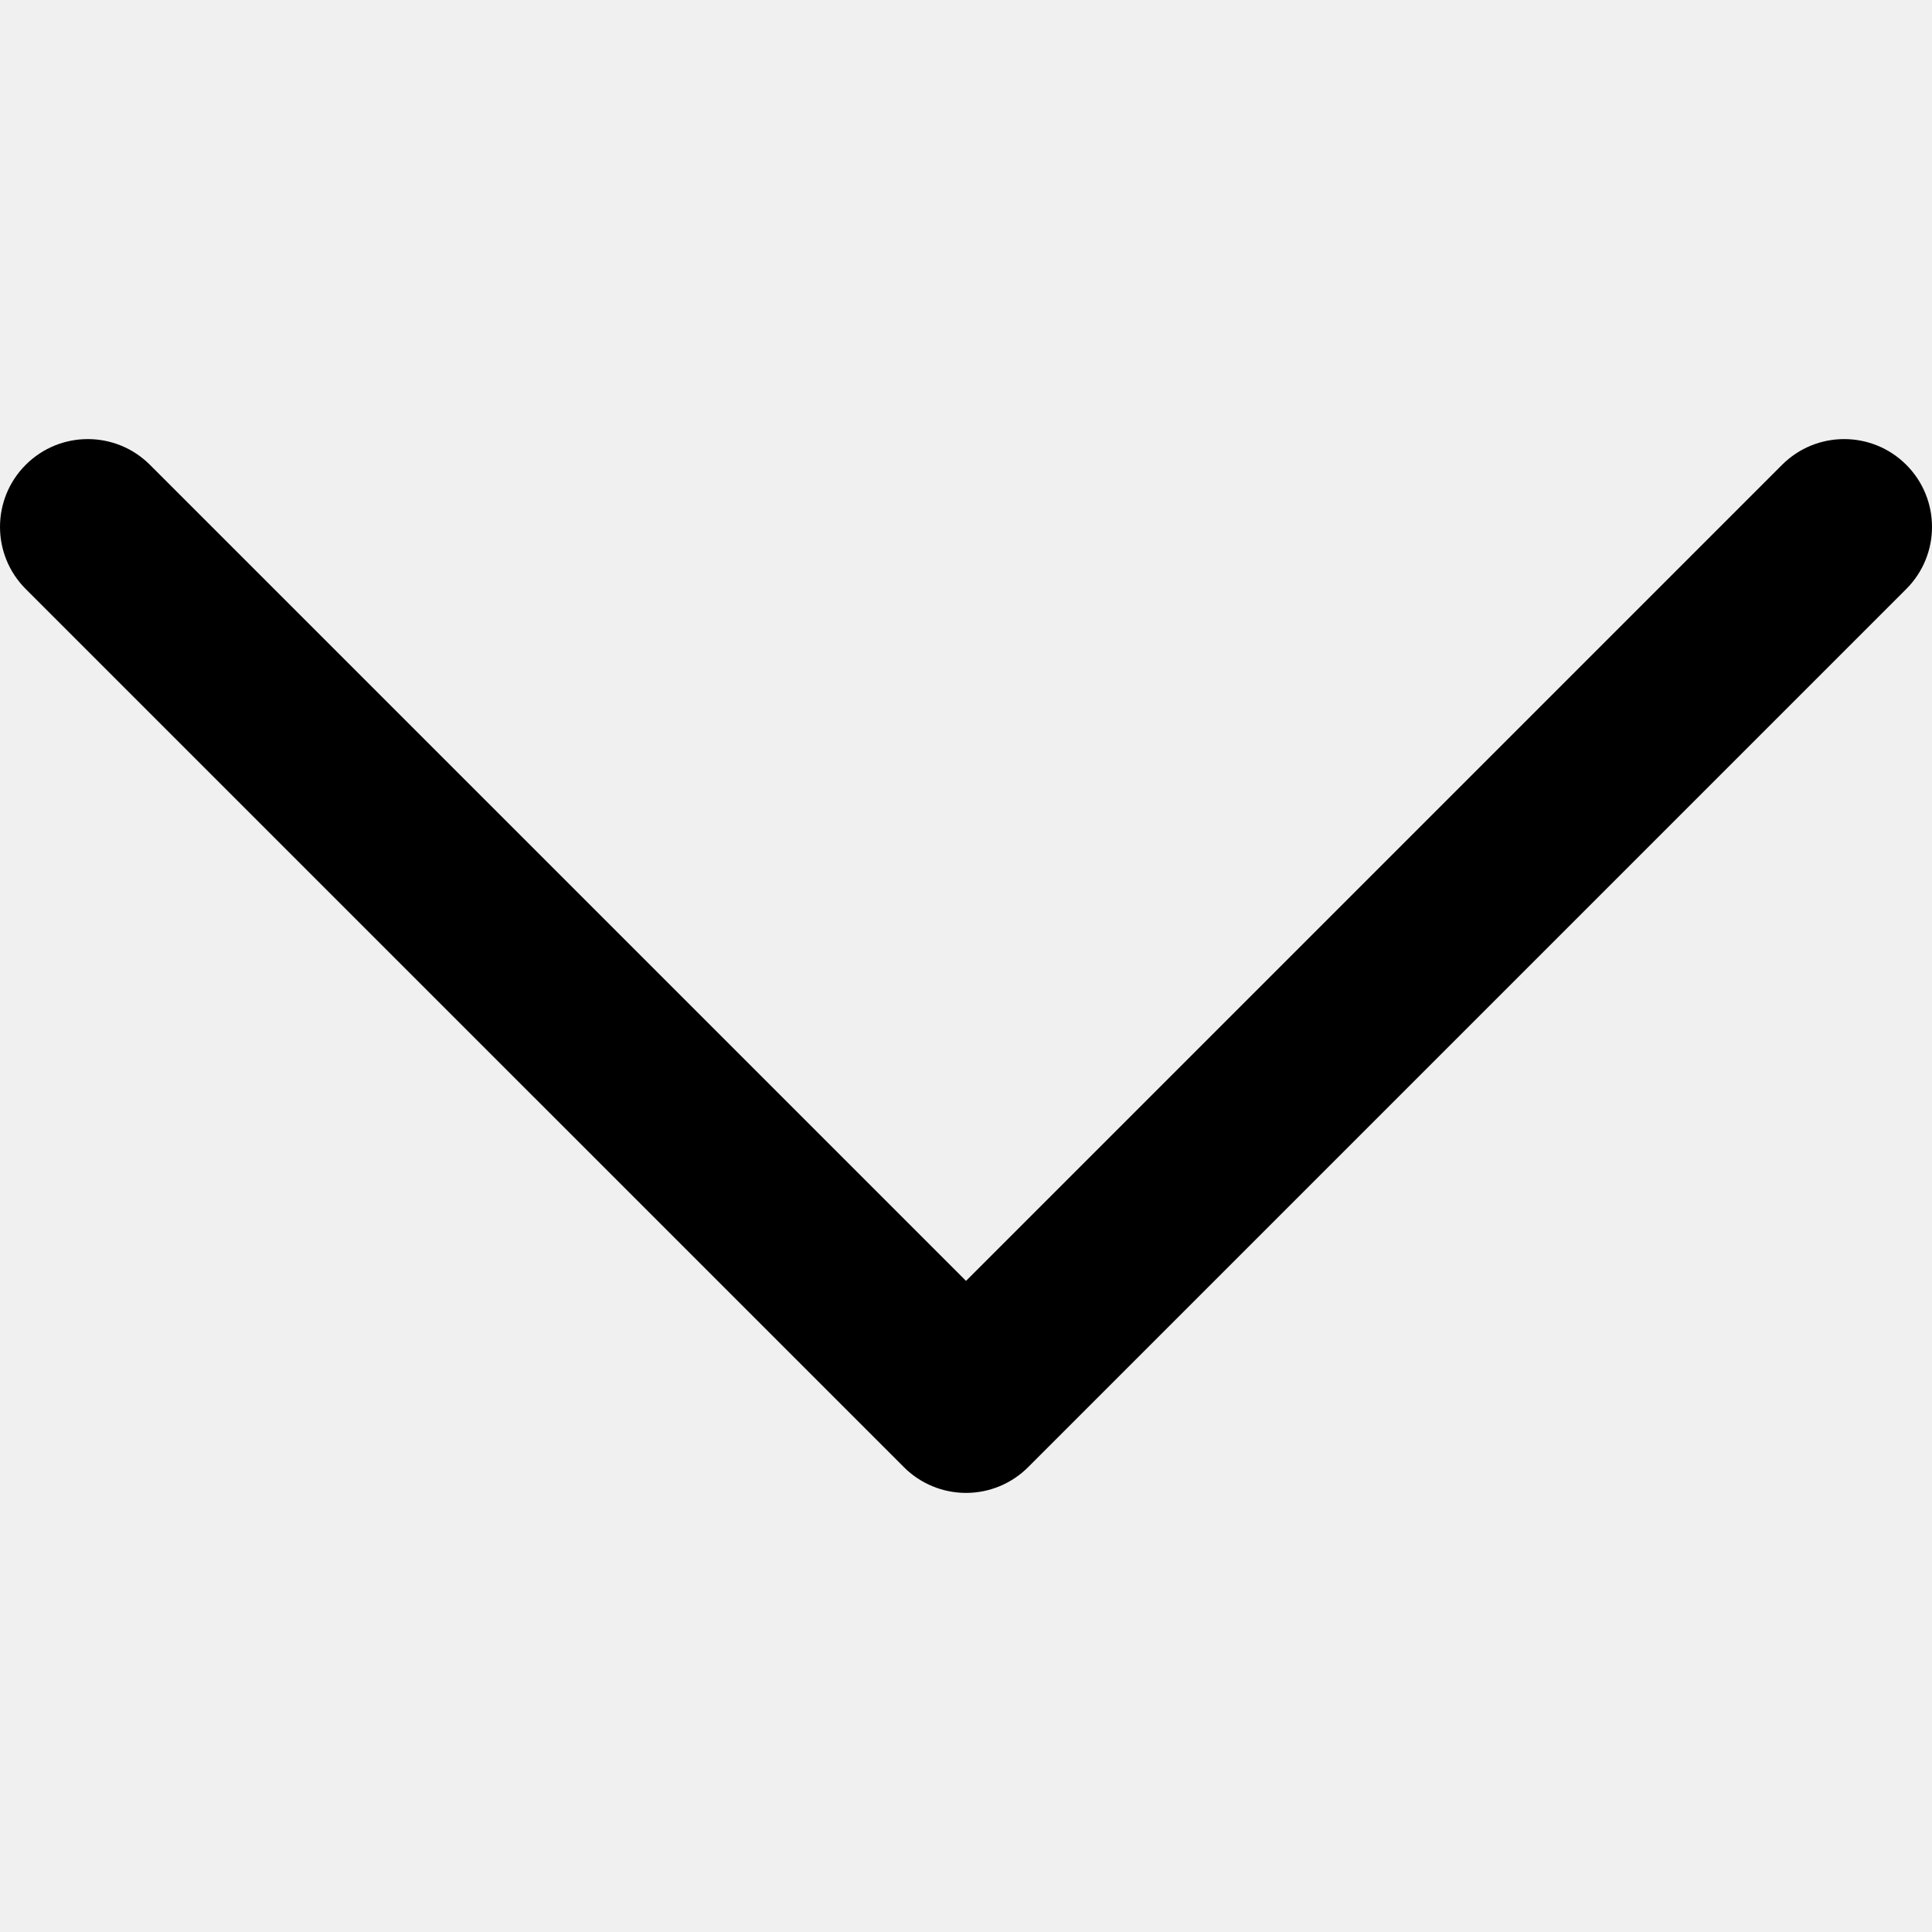
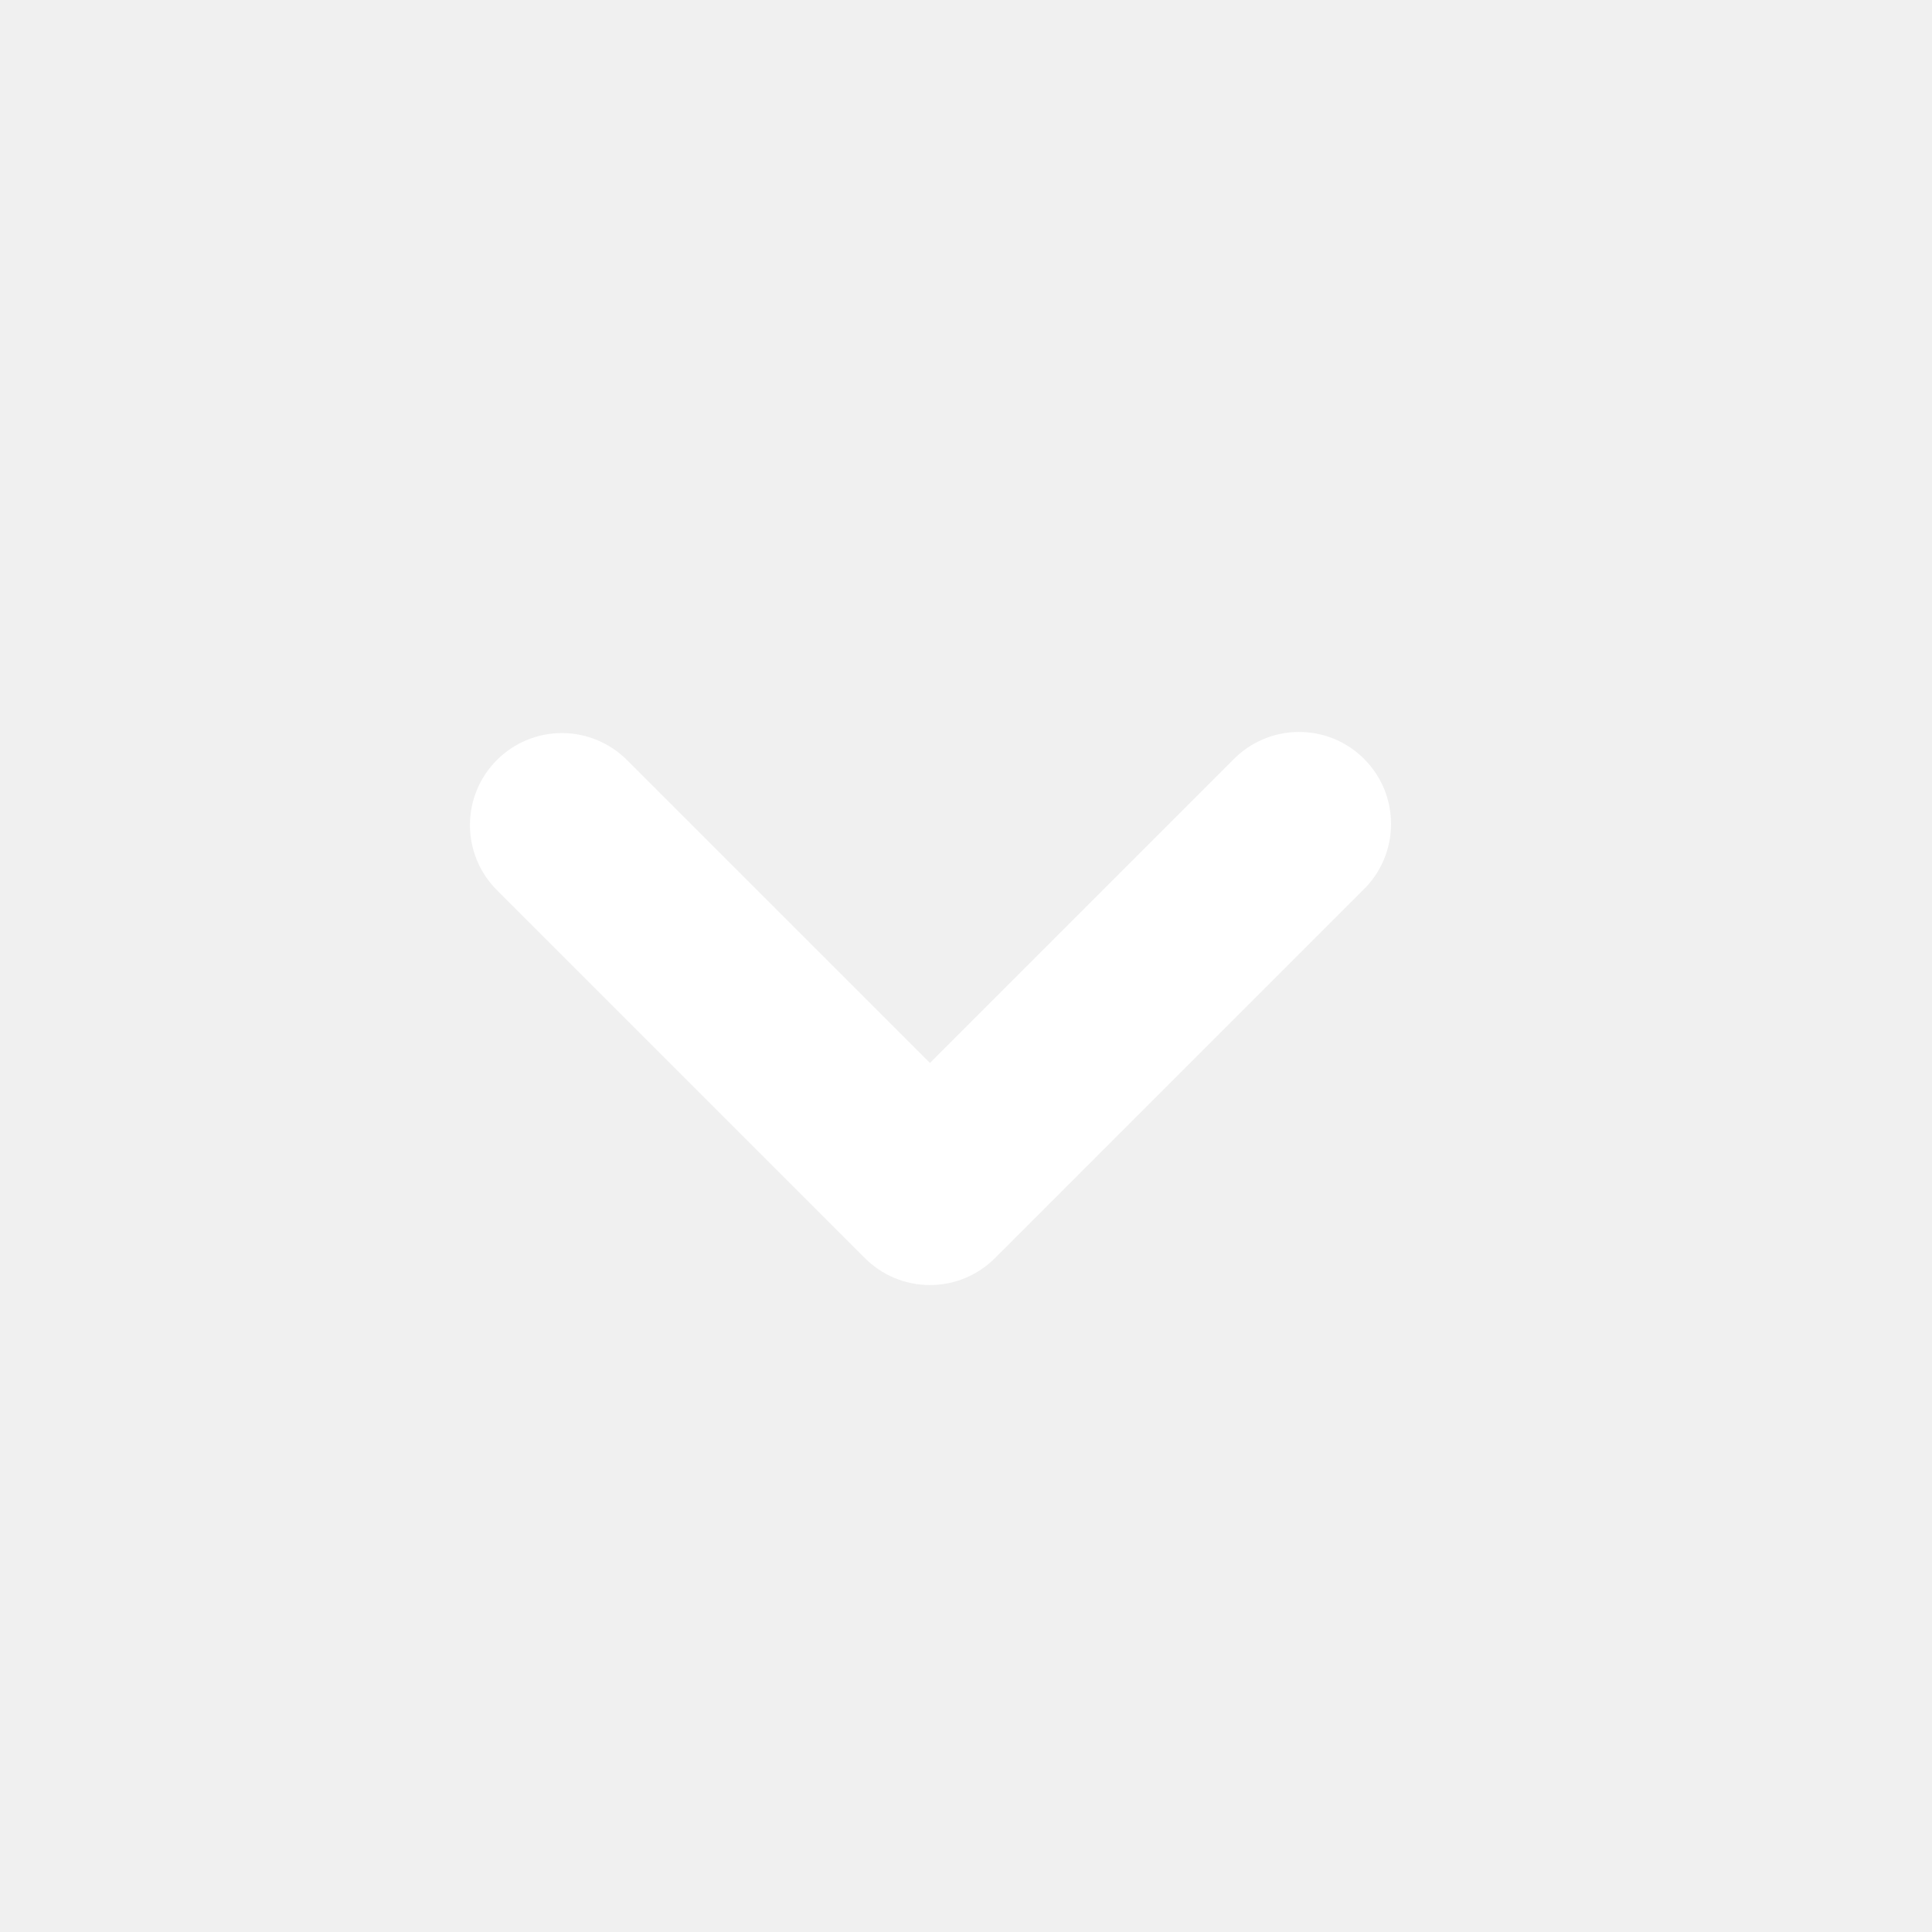
- <svg xmlns="http://www.w3.org/2000/svg" fill="#000000" height="800px" width="800px" version="1.1" id="Layer_1" viewBox="0 0 330 330" xml:space="preserve">
-   <path id="XMLID_225_" d="M325.607,79.393c-5.857-5.857-15.355-5.858-21.213,0.001l-139.39,139.393L25.607,79.393  c-5.857-5.857-15.355-5.858-21.213,0.001c-5.858,5.858-5.858,15.355,0,21.213l150.004,150c2.813,2.813,6.628,4.393,10.606,4.393  s7.794-1.581,10.606-4.394l149.996-150C331.465,94.749,331.465,85.251,325.607,79.393z" />
+ <svg xmlns="http://www.w3.org/2000/svg" width="21" height="21" viewBox="0 0 21 21" fill="none">
+   <path fill-rule="evenodd" clip-rule="evenodd" d="M5.401 8.261C5.588 8.074 5.843 7.968 6.108 7.968C6.373 7.968 6.627 8.074 6.815 8.261L10.108 11.554L13.401 8.261C13.493 8.166 13.604 8.089 13.726 8.037C13.848 7.985 13.979 7.957 14.111 7.956C14.244 7.955 14.376 7.98 14.499 8.03C14.622 8.081 14.733 8.155 14.827 8.249C14.921 8.343 14.995 8.454 15.046 8.577C15.096 8.7 15.121 8.832 15.12 8.964C15.119 9.097 15.091 9.229 15.039 9.351C14.987 9.473 14.911 9.583 14.815 9.675L10.815 13.675C10.627 13.863 10.373 13.968 10.108 13.968C9.843 13.968 9.588 13.863 9.401 13.675L5.401 9.675C5.213 9.488 5.108 9.233 5.108 8.968C5.108 8.703 5.213 8.449 5.401 8.261Z" fill="white" />
</svg>
